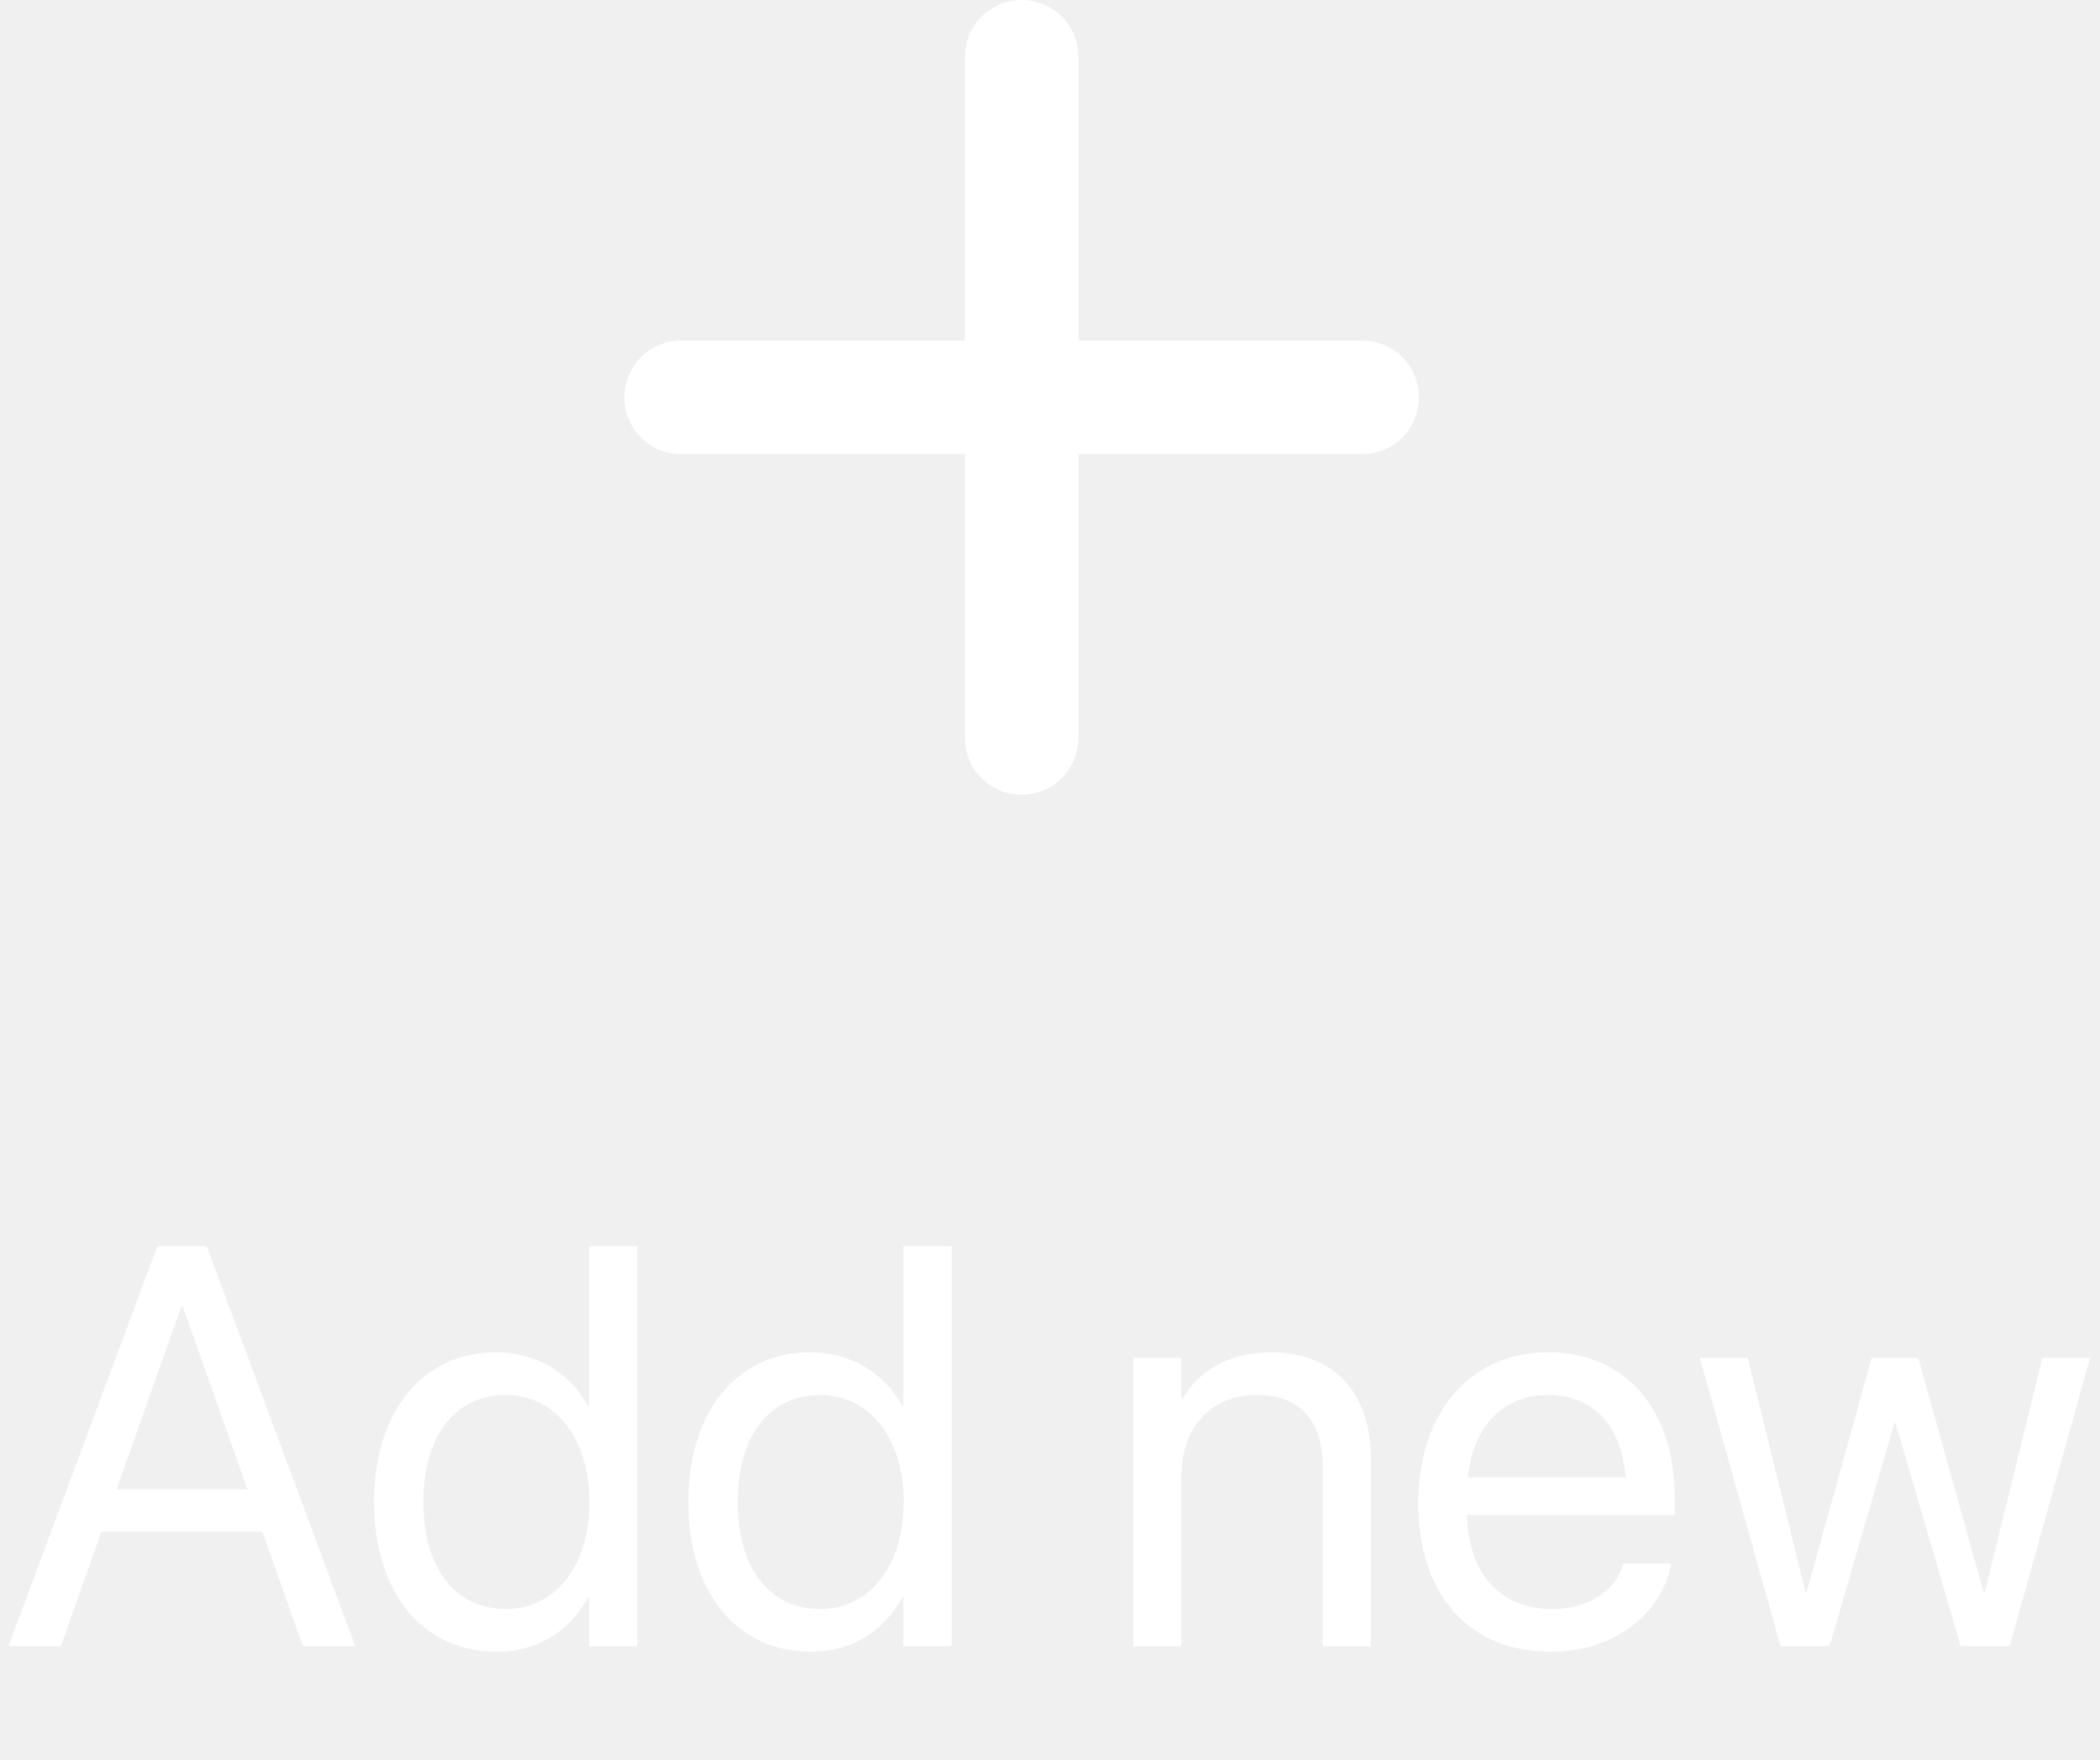
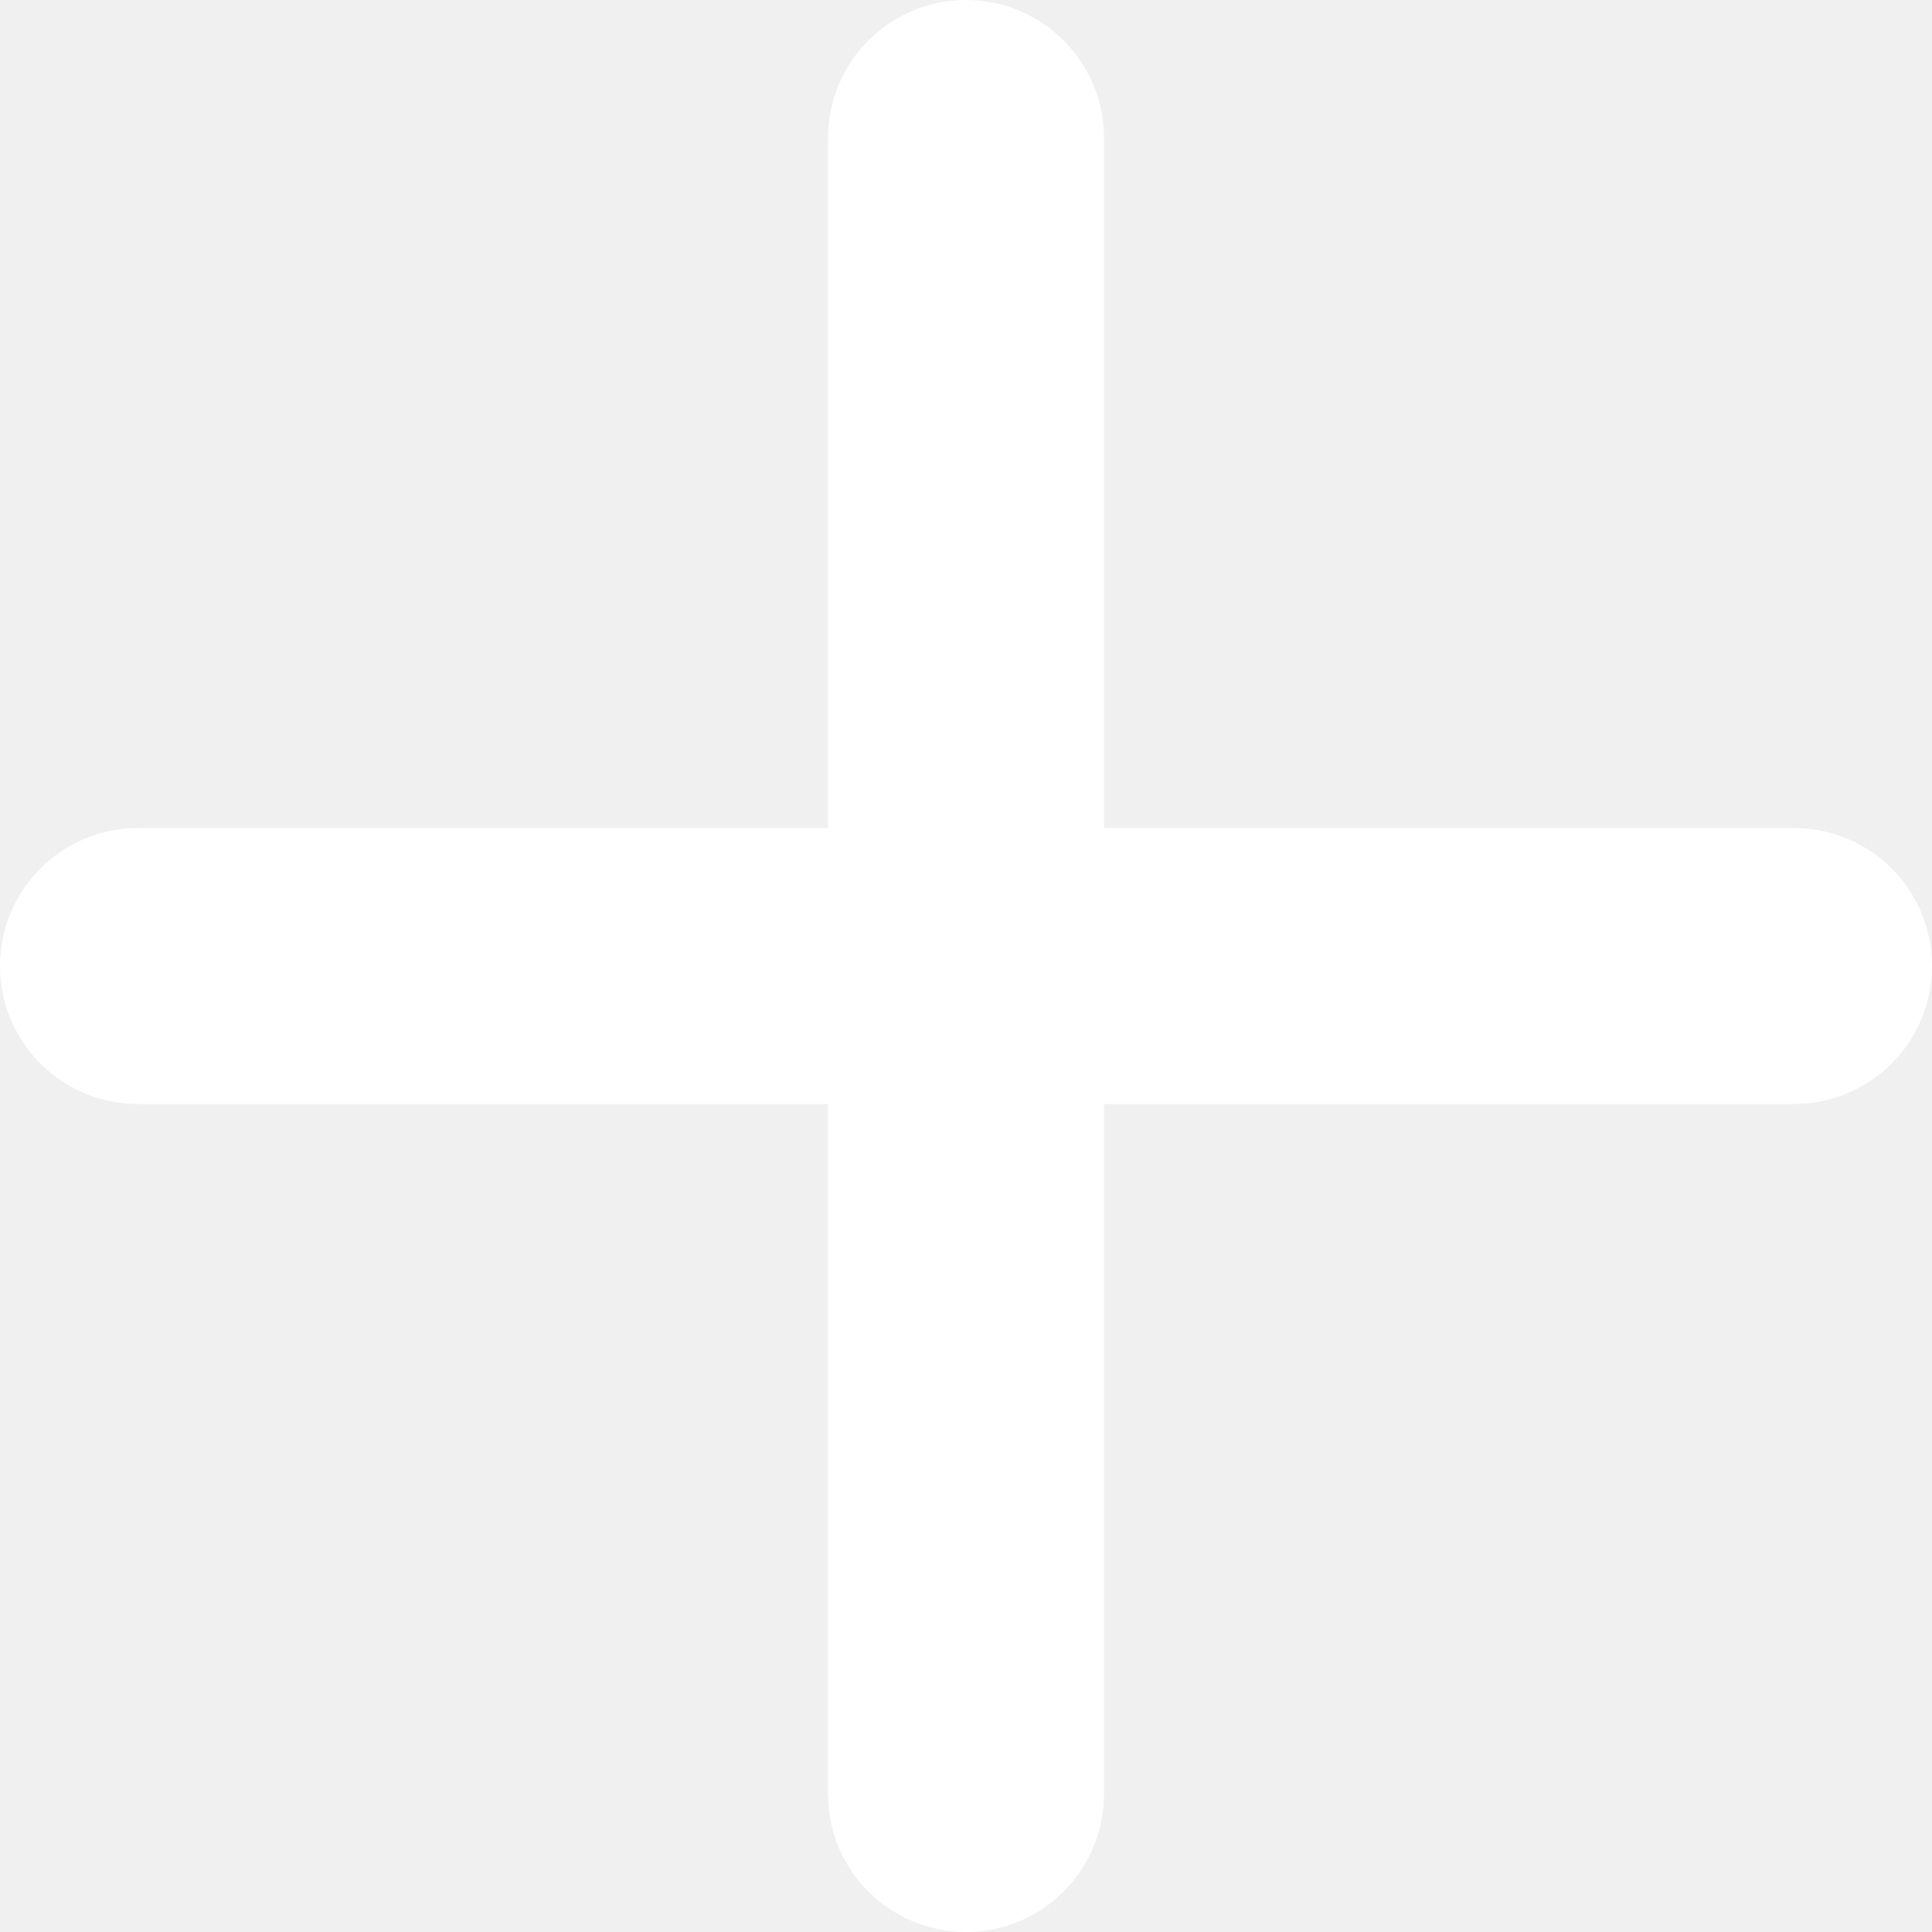
- <svg xmlns="http://www.w3.org/2000/svg" width="37" height="31" viewBox="0 0 37 31" fill="none">
-   <path d="M0.15 29H1.073L1.786 26.983H4.623L5.336 29H6.259L3.642 21.954H2.772L0.15 29ZM3.197 23.009H3.217L4.359 26.236H2.055L3.197 23.009ZM8.749 29.098C9.477 29.098 10.043 28.731 10.36 28.141H10.38V29H11.229V21.954H10.38V24.771H10.36C10.043 24.186 9.452 23.824 8.734 23.824C7.46 23.824 6.591 24.855 6.591 26.456V26.461C6.591 28.062 7.45 29.098 8.749 29.098ZM8.915 28.346C8.017 28.346 7.46 27.628 7.46 26.461V26.456C7.46 25.299 8.017 24.576 8.915 24.576C9.77 24.576 10.385 25.323 10.385 26.456V26.461C10.385 27.599 9.774 28.346 8.915 28.346ZM14.286 29.098C15.014 29.098 15.58 28.731 15.898 28.141H15.917V29H16.767V21.954H15.917V24.771H15.898C15.58 24.186 14.989 23.824 14.271 23.824C12.997 23.824 12.128 24.855 12.128 26.456V26.461C12.128 28.062 12.987 29.098 14.286 29.098ZM14.452 28.346C13.554 28.346 12.997 27.628 12.997 26.461V26.456C12.997 25.299 13.554 24.576 14.452 24.576C15.307 24.576 15.922 25.323 15.922 26.456V26.461C15.922 27.599 15.312 28.346 14.452 28.346ZM19.965 29H20.814V26.012C20.814 25.148 21.337 24.576 22.138 24.576C22.919 24.576 23.305 25.03 23.305 25.855V29H24.154V25.704C24.154 24.547 23.51 23.824 22.396 23.824C21.625 23.824 21.107 24.171 20.834 24.645H20.814V23.922H19.965V29ZM27.328 29.098C28.436 29.098 29.267 28.434 29.433 27.594L29.442 27.545H28.607L28.593 27.589C28.446 28.023 27.992 28.346 27.348 28.346C26.444 28.346 25.868 27.735 25.849 26.69H29.506V26.378C29.506 24.855 28.661 23.824 27.274 23.824C25.888 23.824 24.989 24.903 24.989 26.476V26.48C24.989 28.077 25.868 29.098 27.328 29.098ZM27.27 24.576C28.012 24.576 28.559 25.04 28.642 26.026H25.863C25.956 25.079 26.532 24.576 27.27 24.576ZM31.371 29H32.235L33.378 25.069H33.398L34.545 29H35.409L36.825 23.922H35.985L34.97 28.053H34.95L33.798 23.922H32.977L31.83 28.053H31.811L30.795 23.922H29.95L31.371 29Z" fill="white" />
-   <path d="M12 7H24" stroke="white" stroke-width="2" stroke-linecap="round" stroke-linejoin="round" />
-   <path d="M18 1V13" stroke="white" stroke-width="2" stroke-linecap="round" stroke-linejoin="round" />
+ <svg xmlns="http://www.w3.org/2000/svg" width="14" height="14" viewBox="0 0 14 14" fill="none">
+   <path d="M1 7H13" stroke="white" stroke-width="2" stroke-linecap="round" stroke-linejoin="round" />
+   <path d="M7 1V13" stroke="white" stroke-width="2" stroke-linecap="round" stroke-linejoin="round" />
</svg>
